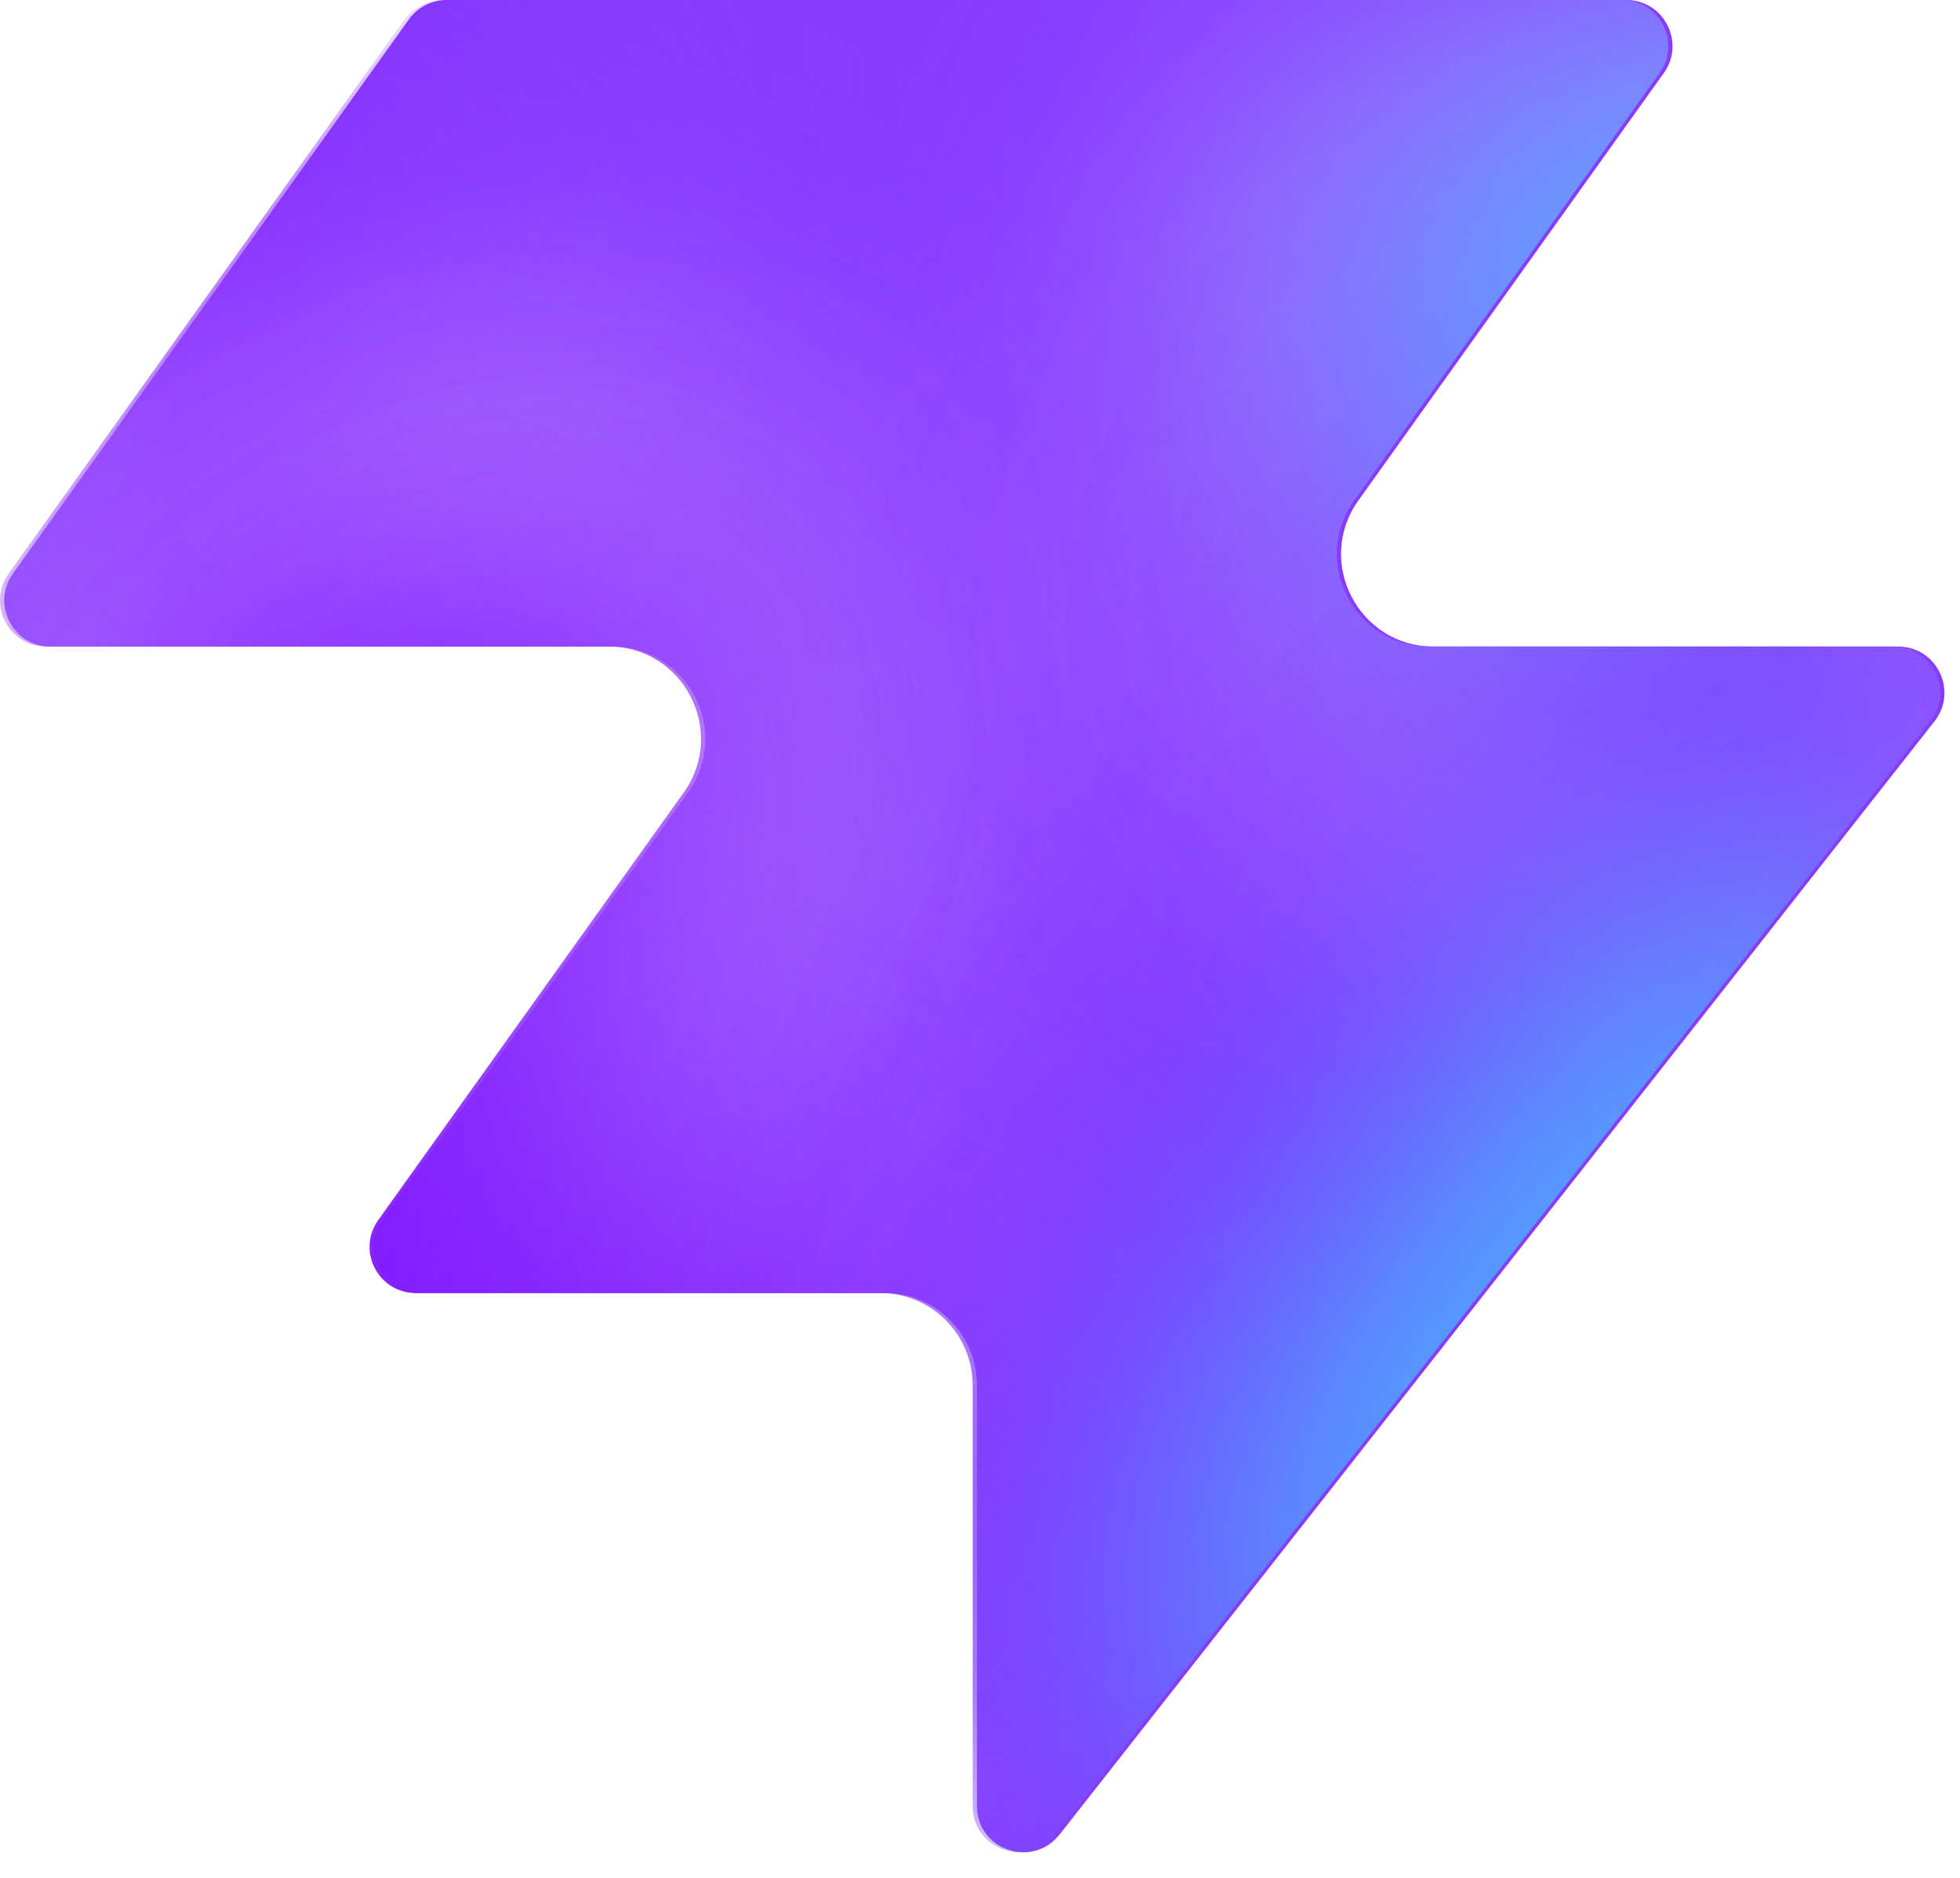
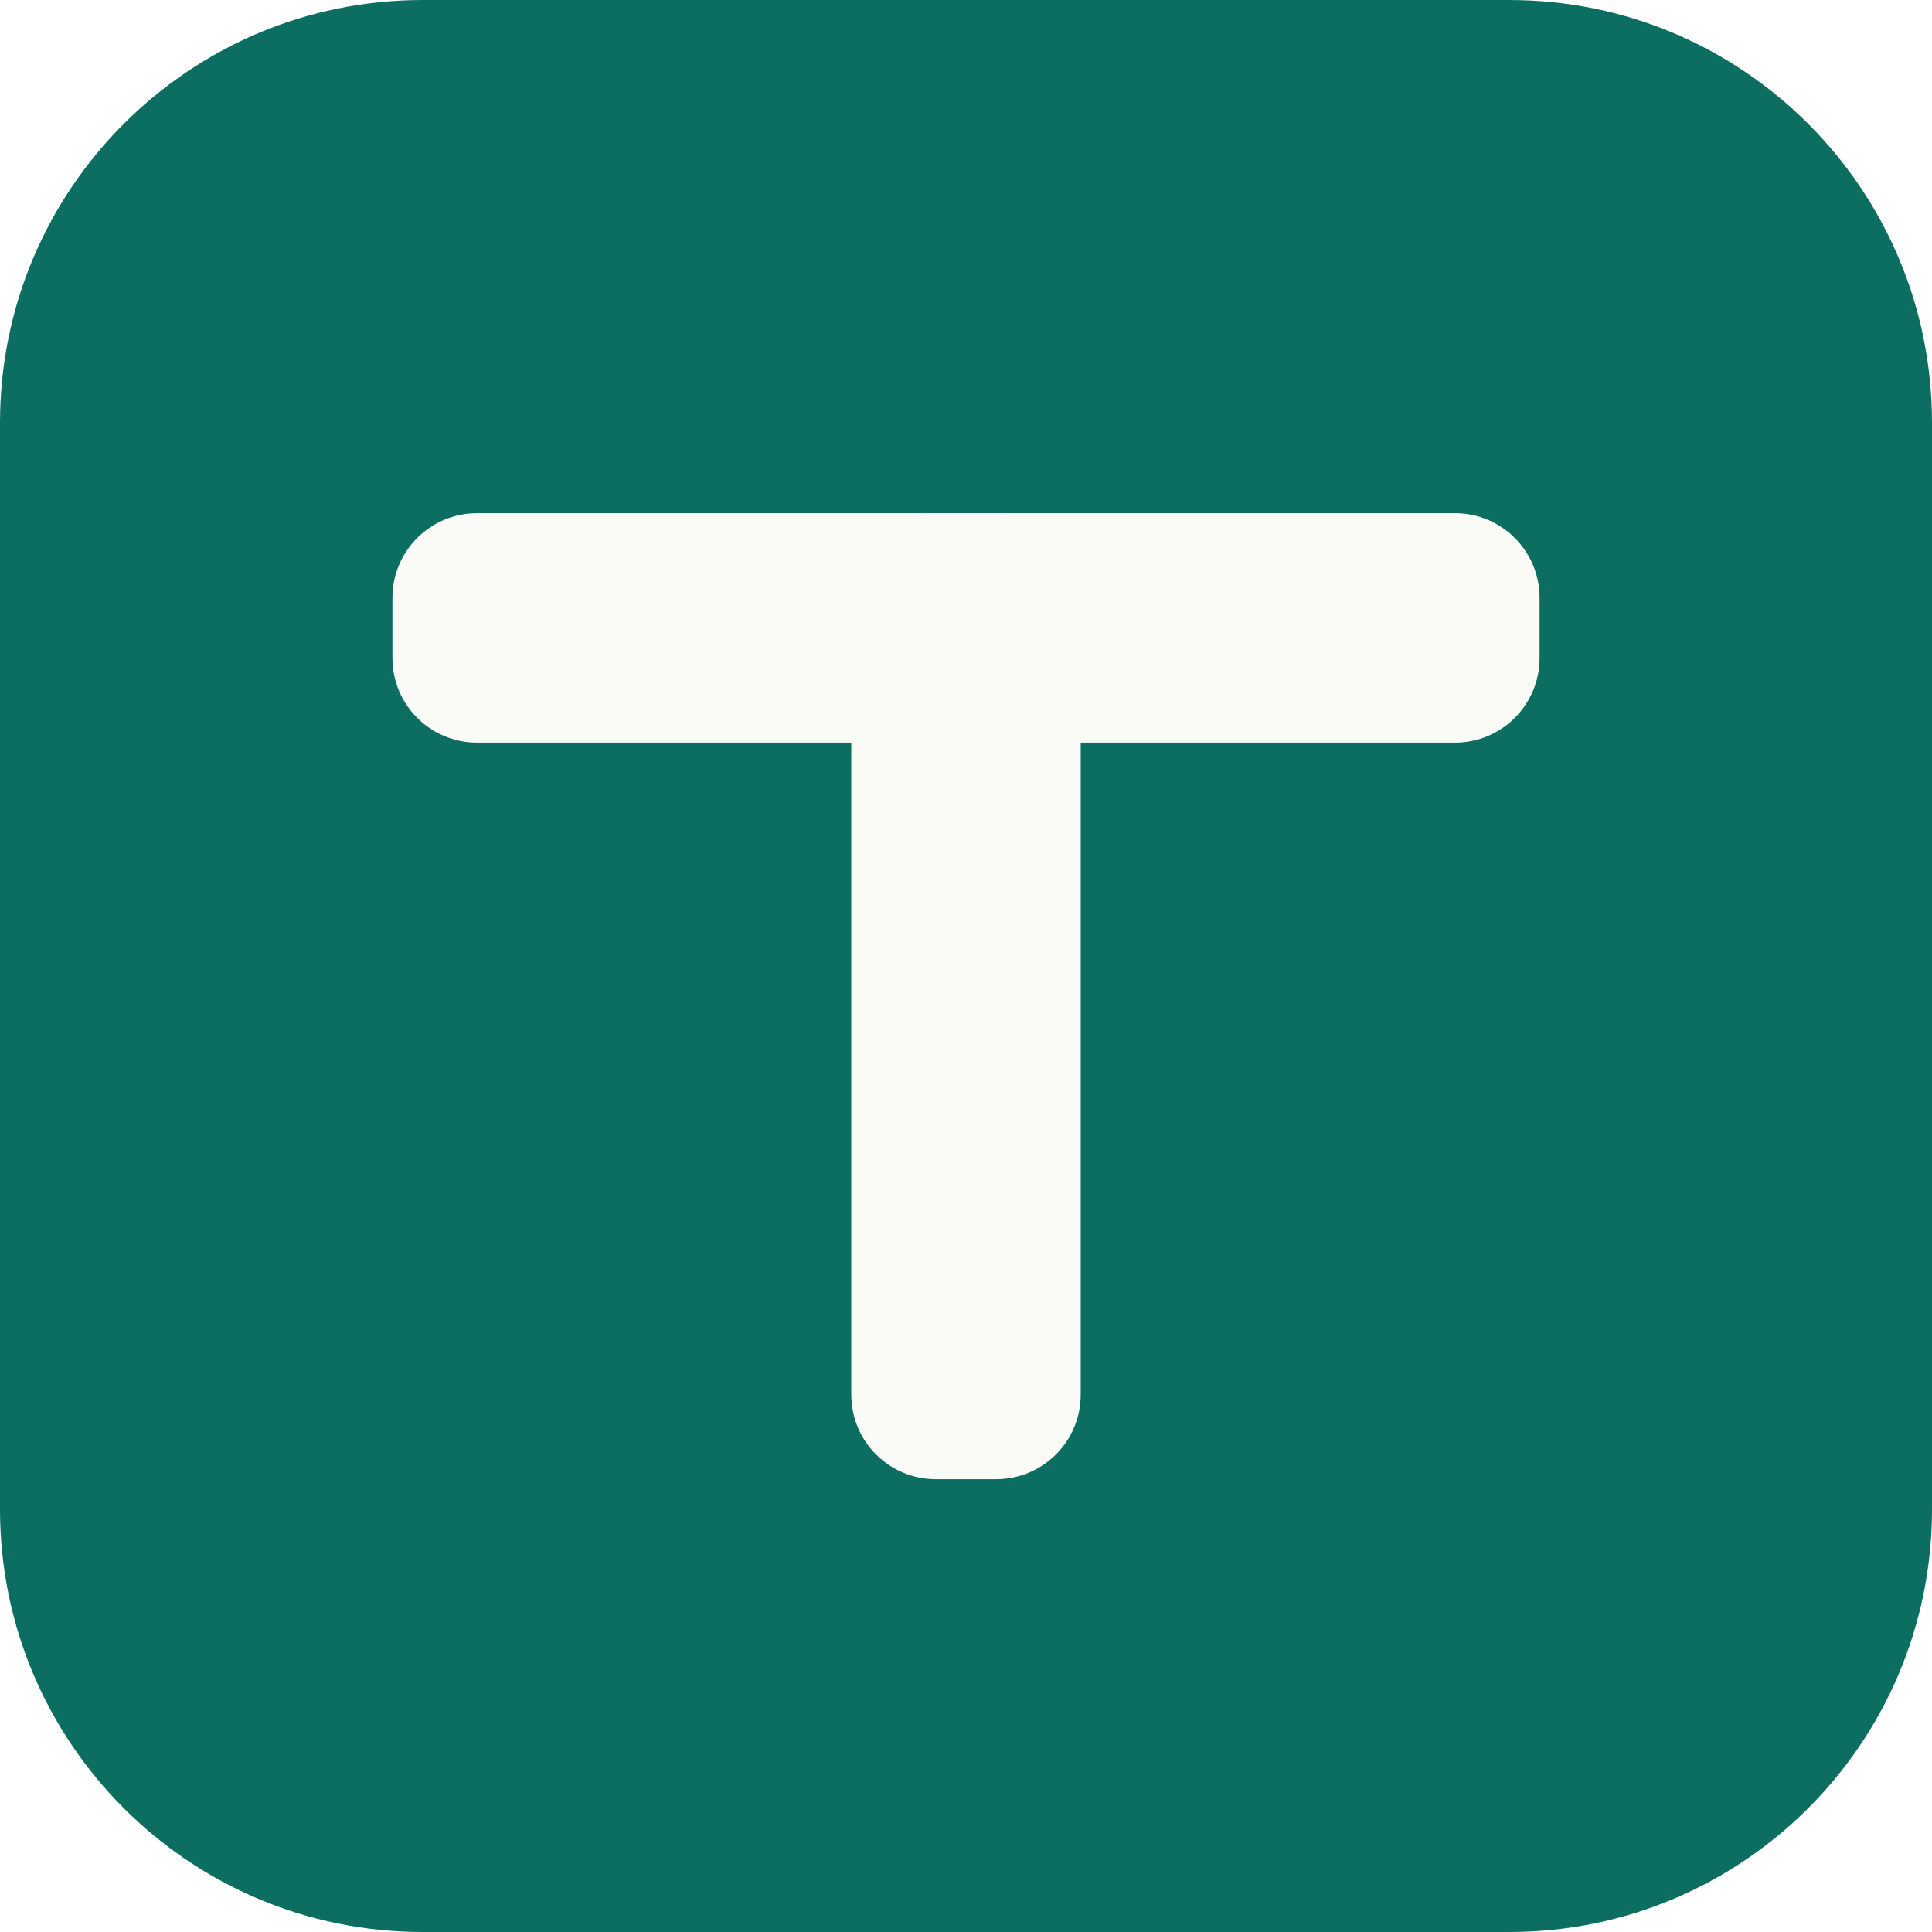
- <svg xmlns="http://www.w3.org/2000/svg" width="48" height="46" fill="none" viewBox="0 0 48 46">
-   <path fill="#863bff" d="M25.946 44.938c-.664.845-2.021.375-2.021-.698V33.937a2.26 2.26 0 0 0-2.262-2.262H10.287c-.92 0-1.456-1.04-.92-1.788l7.48-10.471c1.07-1.497 0-3.578-1.842-3.578H1.237c-.92 0-1.456-1.04-.92-1.788L10.013.474c.214-.297.556-.474.92-.474h28.894c.92 0 1.456 1.04.92 1.788l-7.48 10.471c-1.07 1.498 0 3.579 1.842 3.579h11.377c.943 0 1.473 1.088.89 1.83L25.947 44.94z" style="fill:#863bff;fill:color(display-p3 .525 .23 1);fill-opacity:1" />
-   <mask id="a" width="48" height="46" x="0" y="0" maskUnits="userSpaceOnUse" style="mask-type:alpha">
-     <path fill="#000" d="M25.842 44.938c-.664.844-2.021.375-2.021-.698V33.937a2.26 2.26 0 0 0-2.262-2.262H10.183c-.92 0-1.456-1.04-.92-1.788l7.48-10.471c1.07-1.498 0-3.579-1.842-3.579H1.133c-.92 0-1.456-1.04-.92-1.787L9.91.473c.214-.297.556-.474.92-.474h28.894c.92 0 1.456 1.04.92 1.788l-7.48 10.471c-1.07 1.498 0 3.578 1.842 3.578h11.377c.943 0 1.473 1.088.89 1.832L25.843 44.94z" style="fill:#000;fill-opacity:1" />
-   </mask>
-   <g mask="url(#a)">
-     <g filter="url(#b)">
-       <ellipse cx="5.508" cy="14.704" fill="#ede6ff" rx="5.508" ry="14.704" style="fill:#ede6ff;fill:color(display-p3 .927 .903 1);fill-opacity:1" transform="matrix(.00324 1 1 -.00324 -4.47 31.516)" />
-     </g>
-     <g filter="url(#c)">
-       <ellipse cx="10.399" cy="29.851" fill="#ede6ff" rx="10.399" ry="29.851" style="fill:#ede6ff;fill:color(display-p3 .927 .903 1);fill-opacity:1" transform="matrix(.00324 1 1 -.00324 -39.328 7.883)" />
-     </g>
-     <g filter="url(#d)">
-       <ellipse cx="5.508" cy="30.487" fill="#7e14ff" rx="5.508" ry="30.487" style="fill:#7e14ff;fill:color(display-p3 .492 .077 1);fill-opacity:1" transform="rotate(89.814 -25.913 -14.639)scale(1 -1)" />
-     </g>
-     <g filter="url(#e)">
-       <ellipse cx="5.508" cy="30.599" fill="#7e14ff" rx="5.508" ry="30.599" style="fill:#7e14ff;fill:color(display-p3 .492 .077 1);fill-opacity:1" transform="rotate(89.814 -32.644 -3.334)scale(1 -1)" />
-     </g>
-     <g filter="url(#f)">
-       <ellipse cx="5.508" cy="30.599" fill="#7e14ff" rx="5.508" ry="30.599" style="fill:#7e14ff;fill:color(display-p3 .492 .077 1);fill-opacity:1" transform="matrix(.00324 1 1 -.00324 -34.34 30.47)" />
-     </g>
-     <g filter="url(#g)">
-       <ellipse cx="14.072" cy="22.078" fill="#ede6ff" rx="14.072" ry="22.078" style="fill:#ede6ff;fill:color(display-p3 .927 .903 1);fill-opacity:1" transform="rotate(93.35 24.506 48.493)scale(-1 1)" />
-     </g>
-     <g filter="url(#h)">
-       <ellipse cx="3.47" cy="21.501" fill="#7e14ff" rx="3.47" ry="21.501" style="fill:#7e14ff;fill:color(display-p3 .492 .077 1);fill-opacity:1" transform="rotate(89.009 28.708 47.59)scale(-1 1)" />
-     </g>
-     <g filter="url(#i)">
-       <ellipse cx="3.47" cy="21.501" fill="#7e14ff" rx="3.47" ry="21.501" style="fill:#7e14ff;fill:color(display-p3 .492 .077 1);fill-opacity:1" transform="rotate(89.009 28.708 47.59)scale(-1 1)" />
-     </g>
-     <g filter="url(#j)">
-       <ellipse cx=".387" cy="8.972" fill="#7e14ff" rx="4.407" ry="29.108" style="fill:#7e14ff;fill:color(display-p3 .492 .077 1);fill-opacity:1" transform="rotate(39.51 .387 8.972)" />
-     </g>
-     <g filter="url(#k)">
-       <ellipse cx="47.523" cy="-6.092" fill="#7e14ff" rx="4.407" ry="29.108" style="fill:#7e14ff;fill:color(display-p3 .492 .077 1);fill-opacity:1" transform="rotate(37.892 47.523 -6.092)" />
-     </g>
-     <g filter="url(#l)">
-       <ellipse cx="41.412" cy="6.333" fill="#47bfff" rx="5.971" ry="9.665" style="fill:#47bfff;fill:color(display-p3 .28 .748 1);fill-opacity:1" transform="rotate(37.892 41.412 6.333)" />
-     </g>
-     <g filter="url(#m)">
-       <ellipse cx="-1.879" cy="38.332" fill="#7e14ff" rx="4.407" ry="29.108" style="fill:#7e14ff;fill:color(display-p3 .492 .077 1);fill-opacity:1" transform="rotate(37.892 -1.88 38.332)" />
-     </g>
-     <g filter="url(#n)">
-       <ellipse cx="-1.879" cy="38.332" fill="#7e14ff" rx="4.407" ry="29.108" style="fill:#7e14ff;fill:color(display-p3 .492 .077 1);fill-opacity:1" transform="rotate(37.892 -1.88 38.332)" />
-     </g>
-     <g filter="url(#o)">
-       <ellipse cx="35.651" cy="29.907" fill="#7e14ff" rx="4.407" ry="29.108" style="fill:#7e14ff;fill:color(display-p3 .492 .077 1);fill-opacity:1" transform="rotate(37.892 35.651 29.907)" />
-     </g>
-     <g filter="url(#p)">
-       <ellipse cx="38.418" cy="32.4" fill="#47bfff" rx="5.971" ry="15.297" style="fill:#47bfff;fill:color(display-p3 .28 .748 1);fill-opacity:1" transform="rotate(37.892 38.418 32.4)" />
-     </g>
-   </g>
-   <defs>
-     <filter id="b" width="60.045" height="41.654" x="-19.77" y="16.149" color-interpolation-filters="sRGB" filterUnits="userSpaceOnUse">
-       <feFlood flood-opacity="0" result="BackgroundImageFix" />
-       <feBlend in="SourceGraphic" in2="BackgroundImageFix" result="shape" />
-       <feGaussianBlur result="effect1_foregroundBlur_2002_17158" stdDeviation="7.659" />
-     </filter>
-     <filter id="c" width="90.34" height="51.437" x="-54.613" y="-7.533" color-interpolation-filters="sRGB" filterUnits="userSpaceOnUse">
-       <feFlood flood-opacity="0" result="BackgroundImageFix" />
-       <feBlend in="SourceGraphic" in2="BackgroundImageFix" result="shape" />
-       <feGaussianBlur result="effect1_foregroundBlur_2002_17158" stdDeviation="7.659" />
-     </filter>
-     <filter id="d" width="79.355" height="29.4" x="-49.64" y="2.03" color-interpolation-filters="sRGB" filterUnits="userSpaceOnUse">
-       <feFlood flood-opacity="0" result="BackgroundImageFix" />
-       <feBlend in="SourceGraphic" in2="BackgroundImageFix" result="shape" />
-       <feGaussianBlur result="effect1_foregroundBlur_2002_17158" stdDeviation="4.596" />
-     </filter>
-     <filter id="e" width="79.579" height="29.4" x="-45.045" y="20.029" color-interpolation-filters="sRGB" filterUnits="userSpaceOnUse">
-       <feFlood flood-opacity="0" result="BackgroundImageFix" />
-       <feBlend in="SourceGraphic" in2="BackgroundImageFix" result="shape" />
-       <feGaussianBlur result="effect1_foregroundBlur_2002_17158" stdDeviation="4.596" />
-     </filter>
-     <filter id="f" width="79.579" height="29.4" x="-43.513" y="21.178" color-interpolation-filters="sRGB" filterUnits="userSpaceOnUse">
-       <feFlood flood-opacity="0" result="BackgroundImageFix" />
-       <feBlend in="SourceGraphic" in2="BackgroundImageFix" result="shape" />
-       <feGaussianBlur result="effect1_foregroundBlur_2002_17158" stdDeviation="4.596" />
-     </filter>
-     <filter id="g" width="74.749" height="58.852" x="15.756" y="-17.901" color-interpolation-filters="sRGB" filterUnits="userSpaceOnUse">
-       <feFlood flood-opacity="0" result="BackgroundImageFix" />
-       <feBlend in="SourceGraphic" in2="BackgroundImageFix" result="shape" />
-       <feGaussianBlur result="effect1_foregroundBlur_2002_17158" stdDeviation="7.659" />
-     </filter>
-     <filter id="h" width="61.377" height="25.362" x="23.548" y="2.284" color-interpolation-filters="sRGB" filterUnits="userSpaceOnUse">
-       <feFlood flood-opacity="0" result="BackgroundImageFix" />
-       <feBlend in="SourceGraphic" in2="BackgroundImageFix" result="shape" />
-       <feGaussianBlur result="effect1_foregroundBlur_2002_17158" stdDeviation="4.596" />
-     </filter>
-     <filter id="i" width="61.377" height="25.362" x="23.548" y="2.284" color-interpolation-filters="sRGB" filterUnits="userSpaceOnUse">
-       <feFlood flood-opacity="0" result="BackgroundImageFix" />
-       <feBlend in="SourceGraphic" in2="BackgroundImageFix" result="shape" />
-       <feGaussianBlur result="effect1_foregroundBlur_2002_17158" stdDeviation="4.596" />
-     </filter>
-     <filter id="j" width="56.045" height="63.649" x="-27.636" y="-22.853" color-interpolation-filters="sRGB" filterUnits="userSpaceOnUse">
-       <feFlood flood-opacity="0" result="BackgroundImageFix" />
-       <feBlend in="SourceGraphic" in2="BackgroundImageFix" result="shape" />
-       <feGaussianBlur result="effect1_foregroundBlur_2002_17158" stdDeviation="4.596" />
-     </filter>
-     <filter id="k" width="54.814" height="64.646" x="20.116" y="-38.415" color-interpolation-filters="sRGB" filterUnits="userSpaceOnUse">
-       <feFlood flood-opacity="0" result="BackgroundImageFix" />
-       <feBlend in="SourceGraphic" in2="BackgroundImageFix" result="shape" />
-       <feGaussianBlur result="effect1_foregroundBlur_2002_17158" stdDeviation="4.596" />
-     </filter>
-     <filter id="l" width="33.541" height="35.313" x="24.641" y="-11.323" color-interpolation-filters="sRGB" filterUnits="userSpaceOnUse">
-       <feFlood flood-opacity="0" result="BackgroundImageFix" />
-       <feBlend in="SourceGraphic" in2="BackgroundImageFix" result="shape" />
-       <feGaussianBlur result="effect1_foregroundBlur_2002_17158" stdDeviation="4.596" />
-     </filter>
-     <filter id="m" width="54.814" height="64.646" x="-29.286" y="6.009" color-interpolation-filters="sRGB" filterUnits="userSpaceOnUse">
-       <feFlood flood-opacity="0" result="BackgroundImageFix" />
-       <feBlend in="SourceGraphic" in2="BackgroundImageFix" result="shape" />
-       <feGaussianBlur result="effect1_foregroundBlur_2002_17158" stdDeviation="4.596" />
-     </filter>
-     <filter id="n" width="54.814" height="64.646" x="-29.286" y="6.009" color-interpolation-filters="sRGB" filterUnits="userSpaceOnUse">
-       <feFlood flood-opacity="0" result="BackgroundImageFix" />
-       <feBlend in="SourceGraphic" in2="BackgroundImageFix" result="shape" />
-       <feGaussianBlur result="effect1_foregroundBlur_2002_17158" stdDeviation="4.596" />
-     </filter>
-     <filter id="o" width="54.814" height="64.646" x="8.244" y="-2.416" color-interpolation-filters="sRGB" filterUnits="userSpaceOnUse">
-       <feFlood flood-opacity="0" result="BackgroundImageFix" />
-       <feBlend in="SourceGraphic" in2="BackgroundImageFix" result="shape" />
-       <feGaussianBlur result="effect1_foregroundBlur_2002_17158" stdDeviation="4.596" />
-     </filter>
-     <filter id="p" width="39.409" height="43.623" x="18.713" y="10.588" color-interpolation-filters="sRGB" filterUnits="userSpaceOnUse">
-       <feFlood flood-opacity="0" result="BackgroundImageFix" />
-       <feBlend in="SourceGraphic" in2="BackgroundImageFix" result="shape" />
-       <feGaussianBlur result="effect1_foregroundBlur_2002_17158" stdDeviation="4.596" />
-     </filter>
-   </defs>
+ <svg xmlns="http://www.w3.org/2000/svg" width="32" height="32" viewBox="0 0 32 32">
+   <rect width="32" height="32" rx="7" fill="#0b6e61" />
+   <rect x="6.5" y="8.5" width="19" height="3.8" rx="1.4" fill="#fafbf7" />
+   <rect x="14.1" y="8.5" width="3.8" height="16" rx="1.4" fill="#fafbf7" />
</svg>
